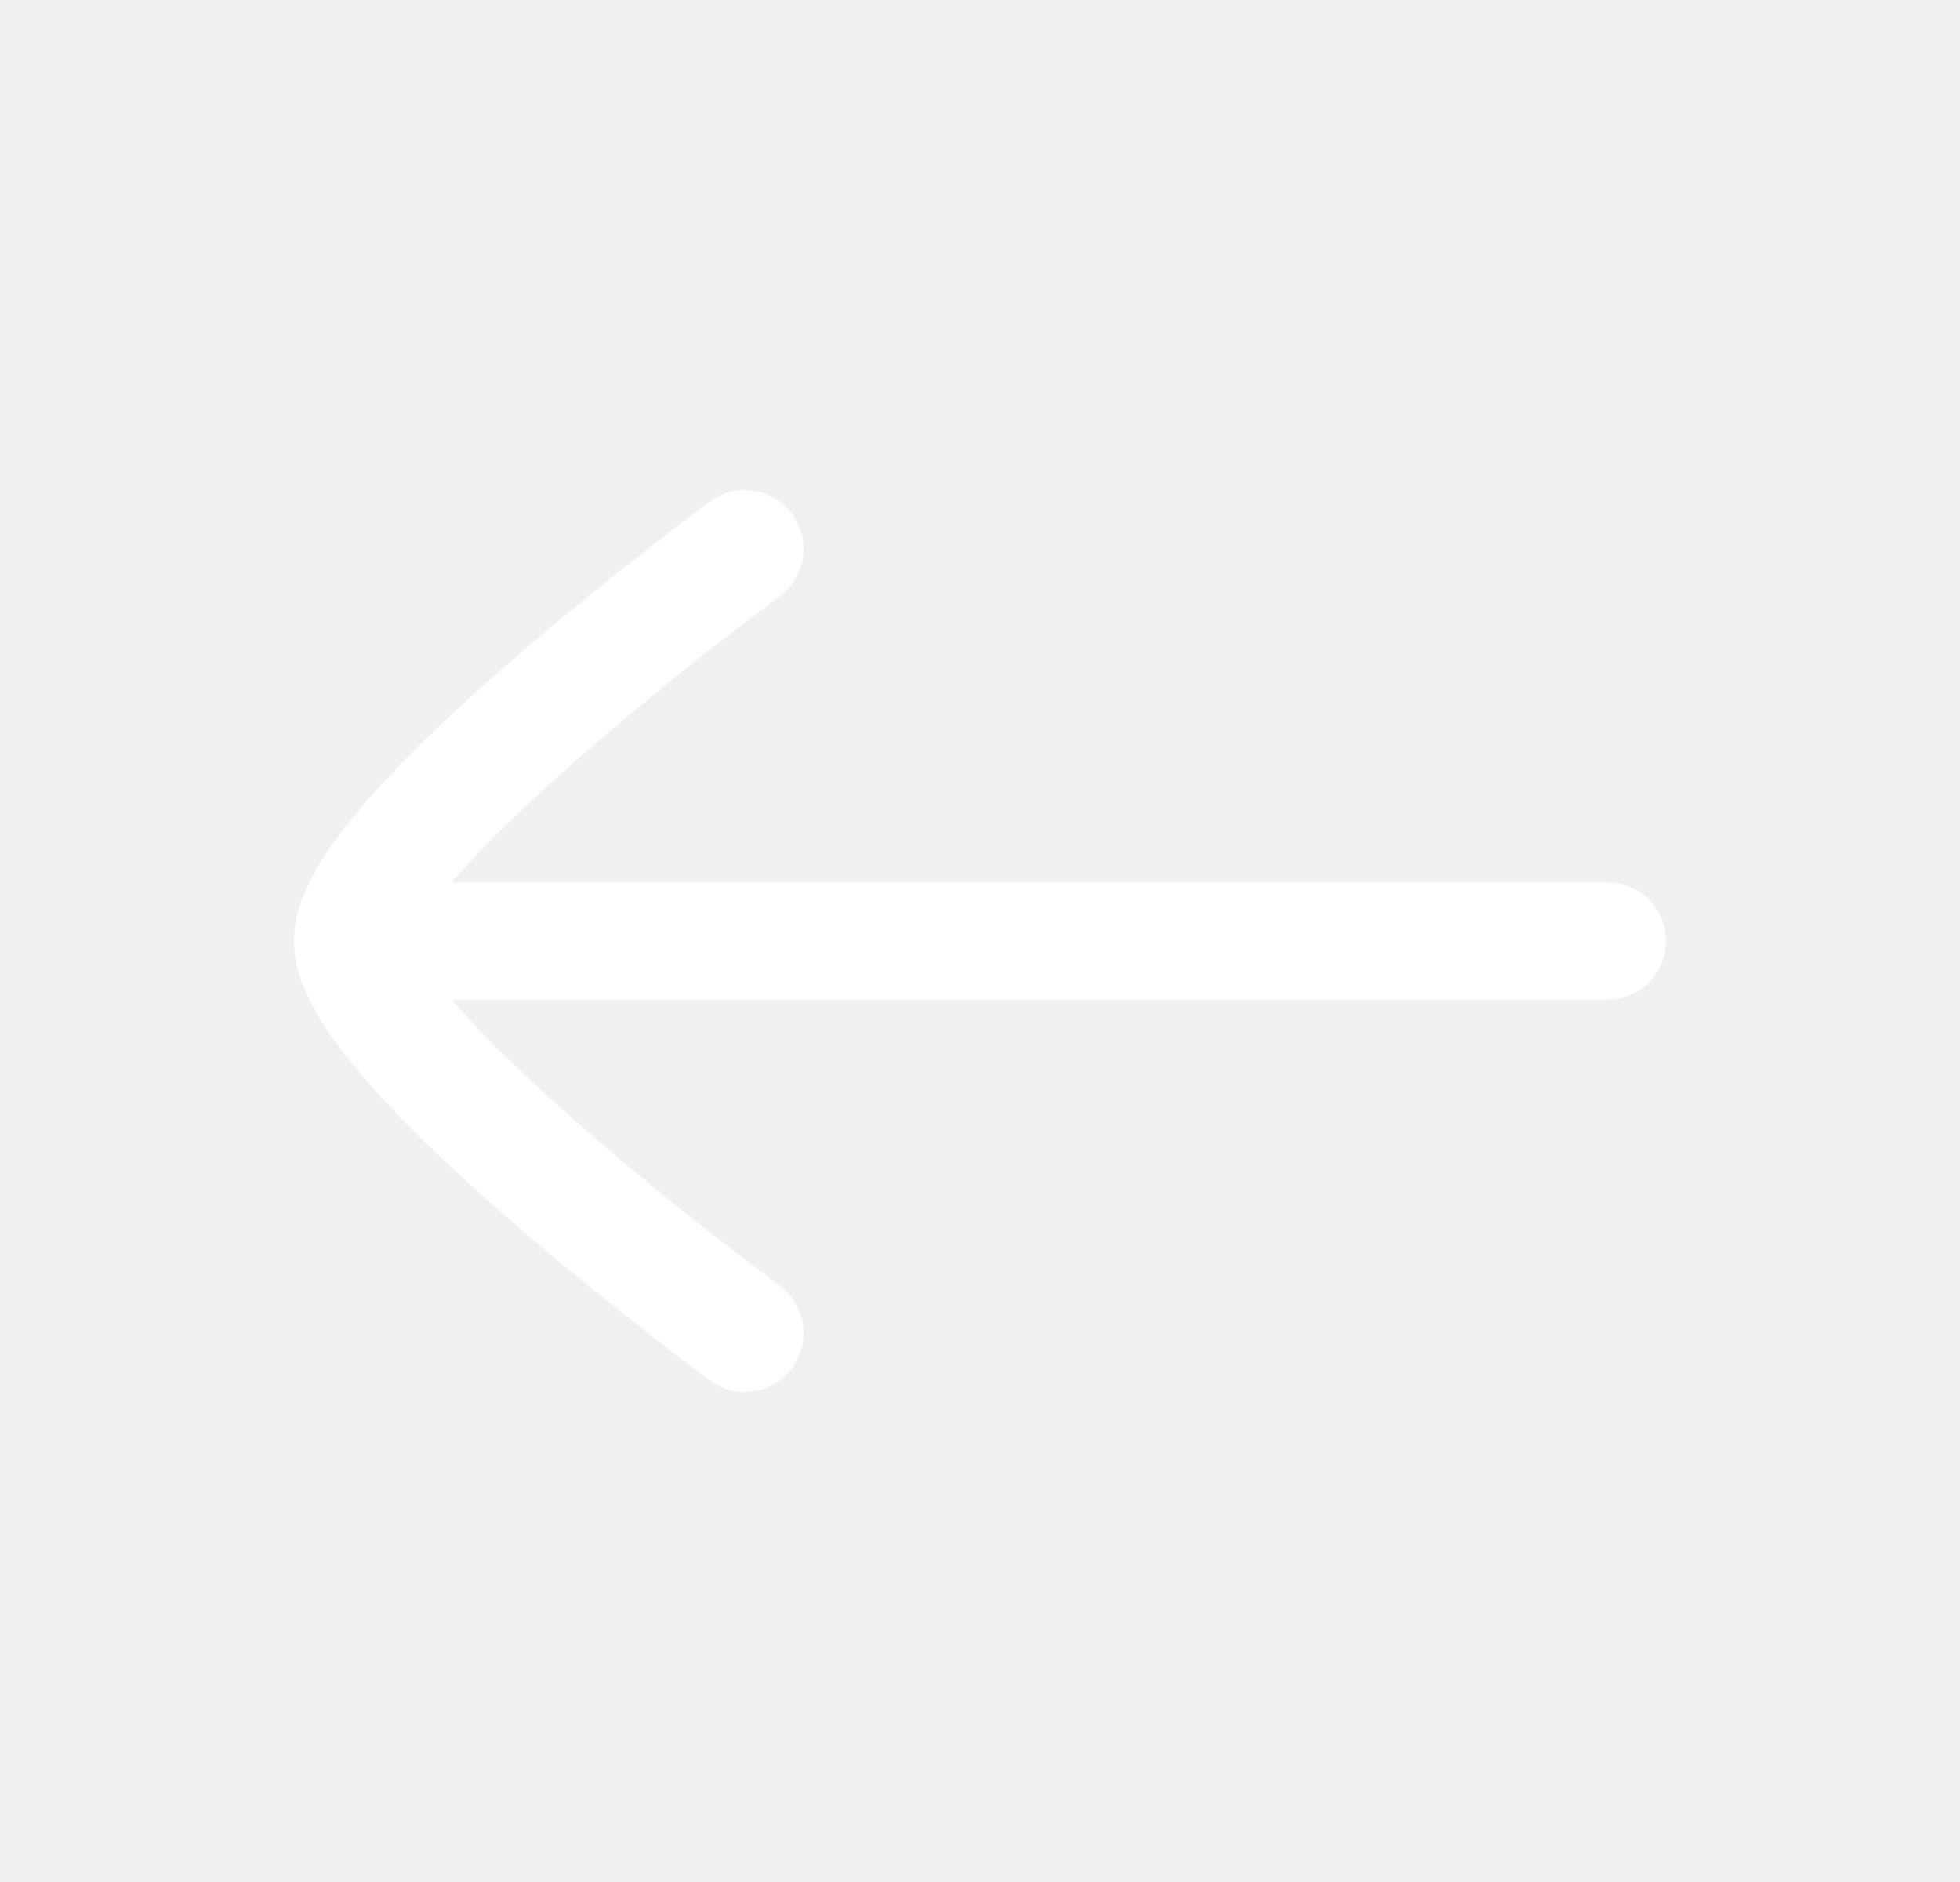
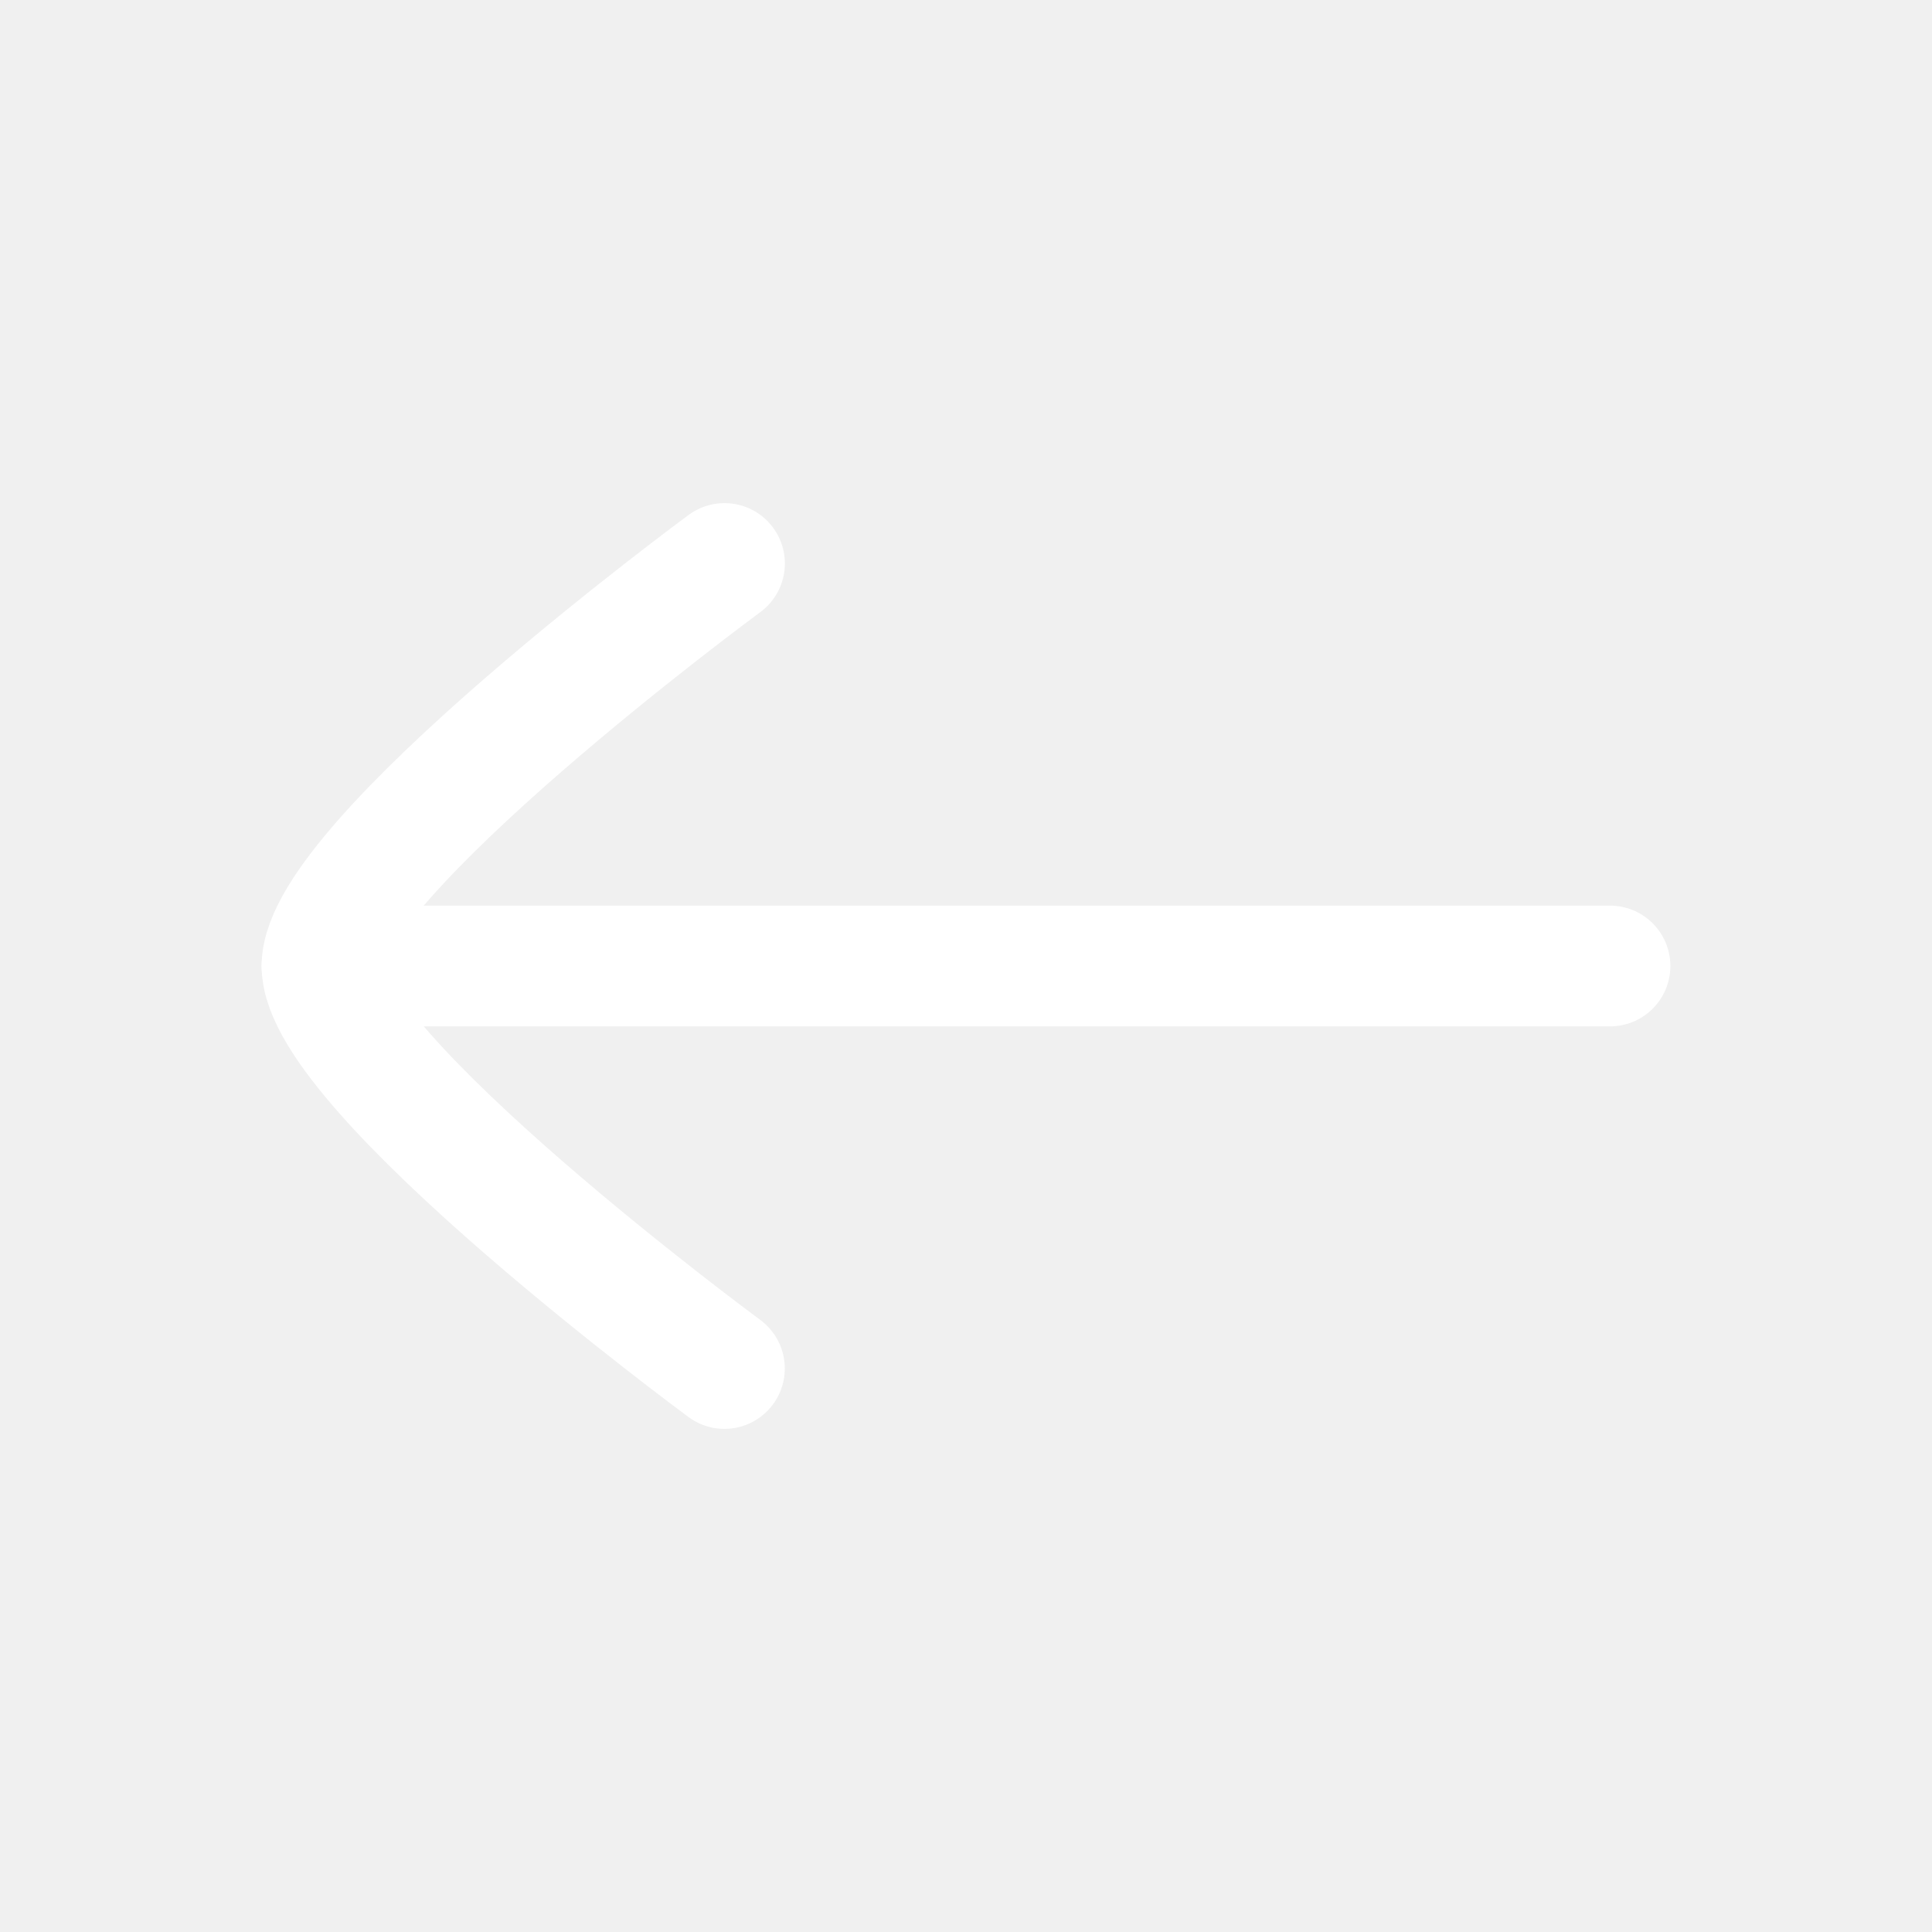
- <svg xmlns="http://www.w3.org/2000/svg" width="25" height="24" viewBox="0 0 25 24" fill="none">
-   <path d="M4.5 12H20.5" stroke="white" stroke-width="1.5" stroke-linecap="round" stroke-linejoin="round" />
-   <path d="M9.5 17C9.5 17 4.5 13.318 4.5 12C4.5 10.682 9.5 7 9.5 7" stroke="white" stroke-width="1.5" stroke-linecap="round" stroke-linejoin="round" />
+ <svg xmlns="http://www.w3.org/2000/svg" width="24" height="24" viewBox="0 0 24 24" fill="none">
+   <path d="M4 12H20" stroke="white" stroke-width="1.5" stroke-linecap="round" stroke-linejoin="round" />
+   <path d="M8.999 17C8.999 17 4 13.318 4 12C3.999 10.682 9 7 9 7" stroke="white" stroke-width="1.5" stroke-linecap="round" stroke-linejoin="round" />
</svg>
